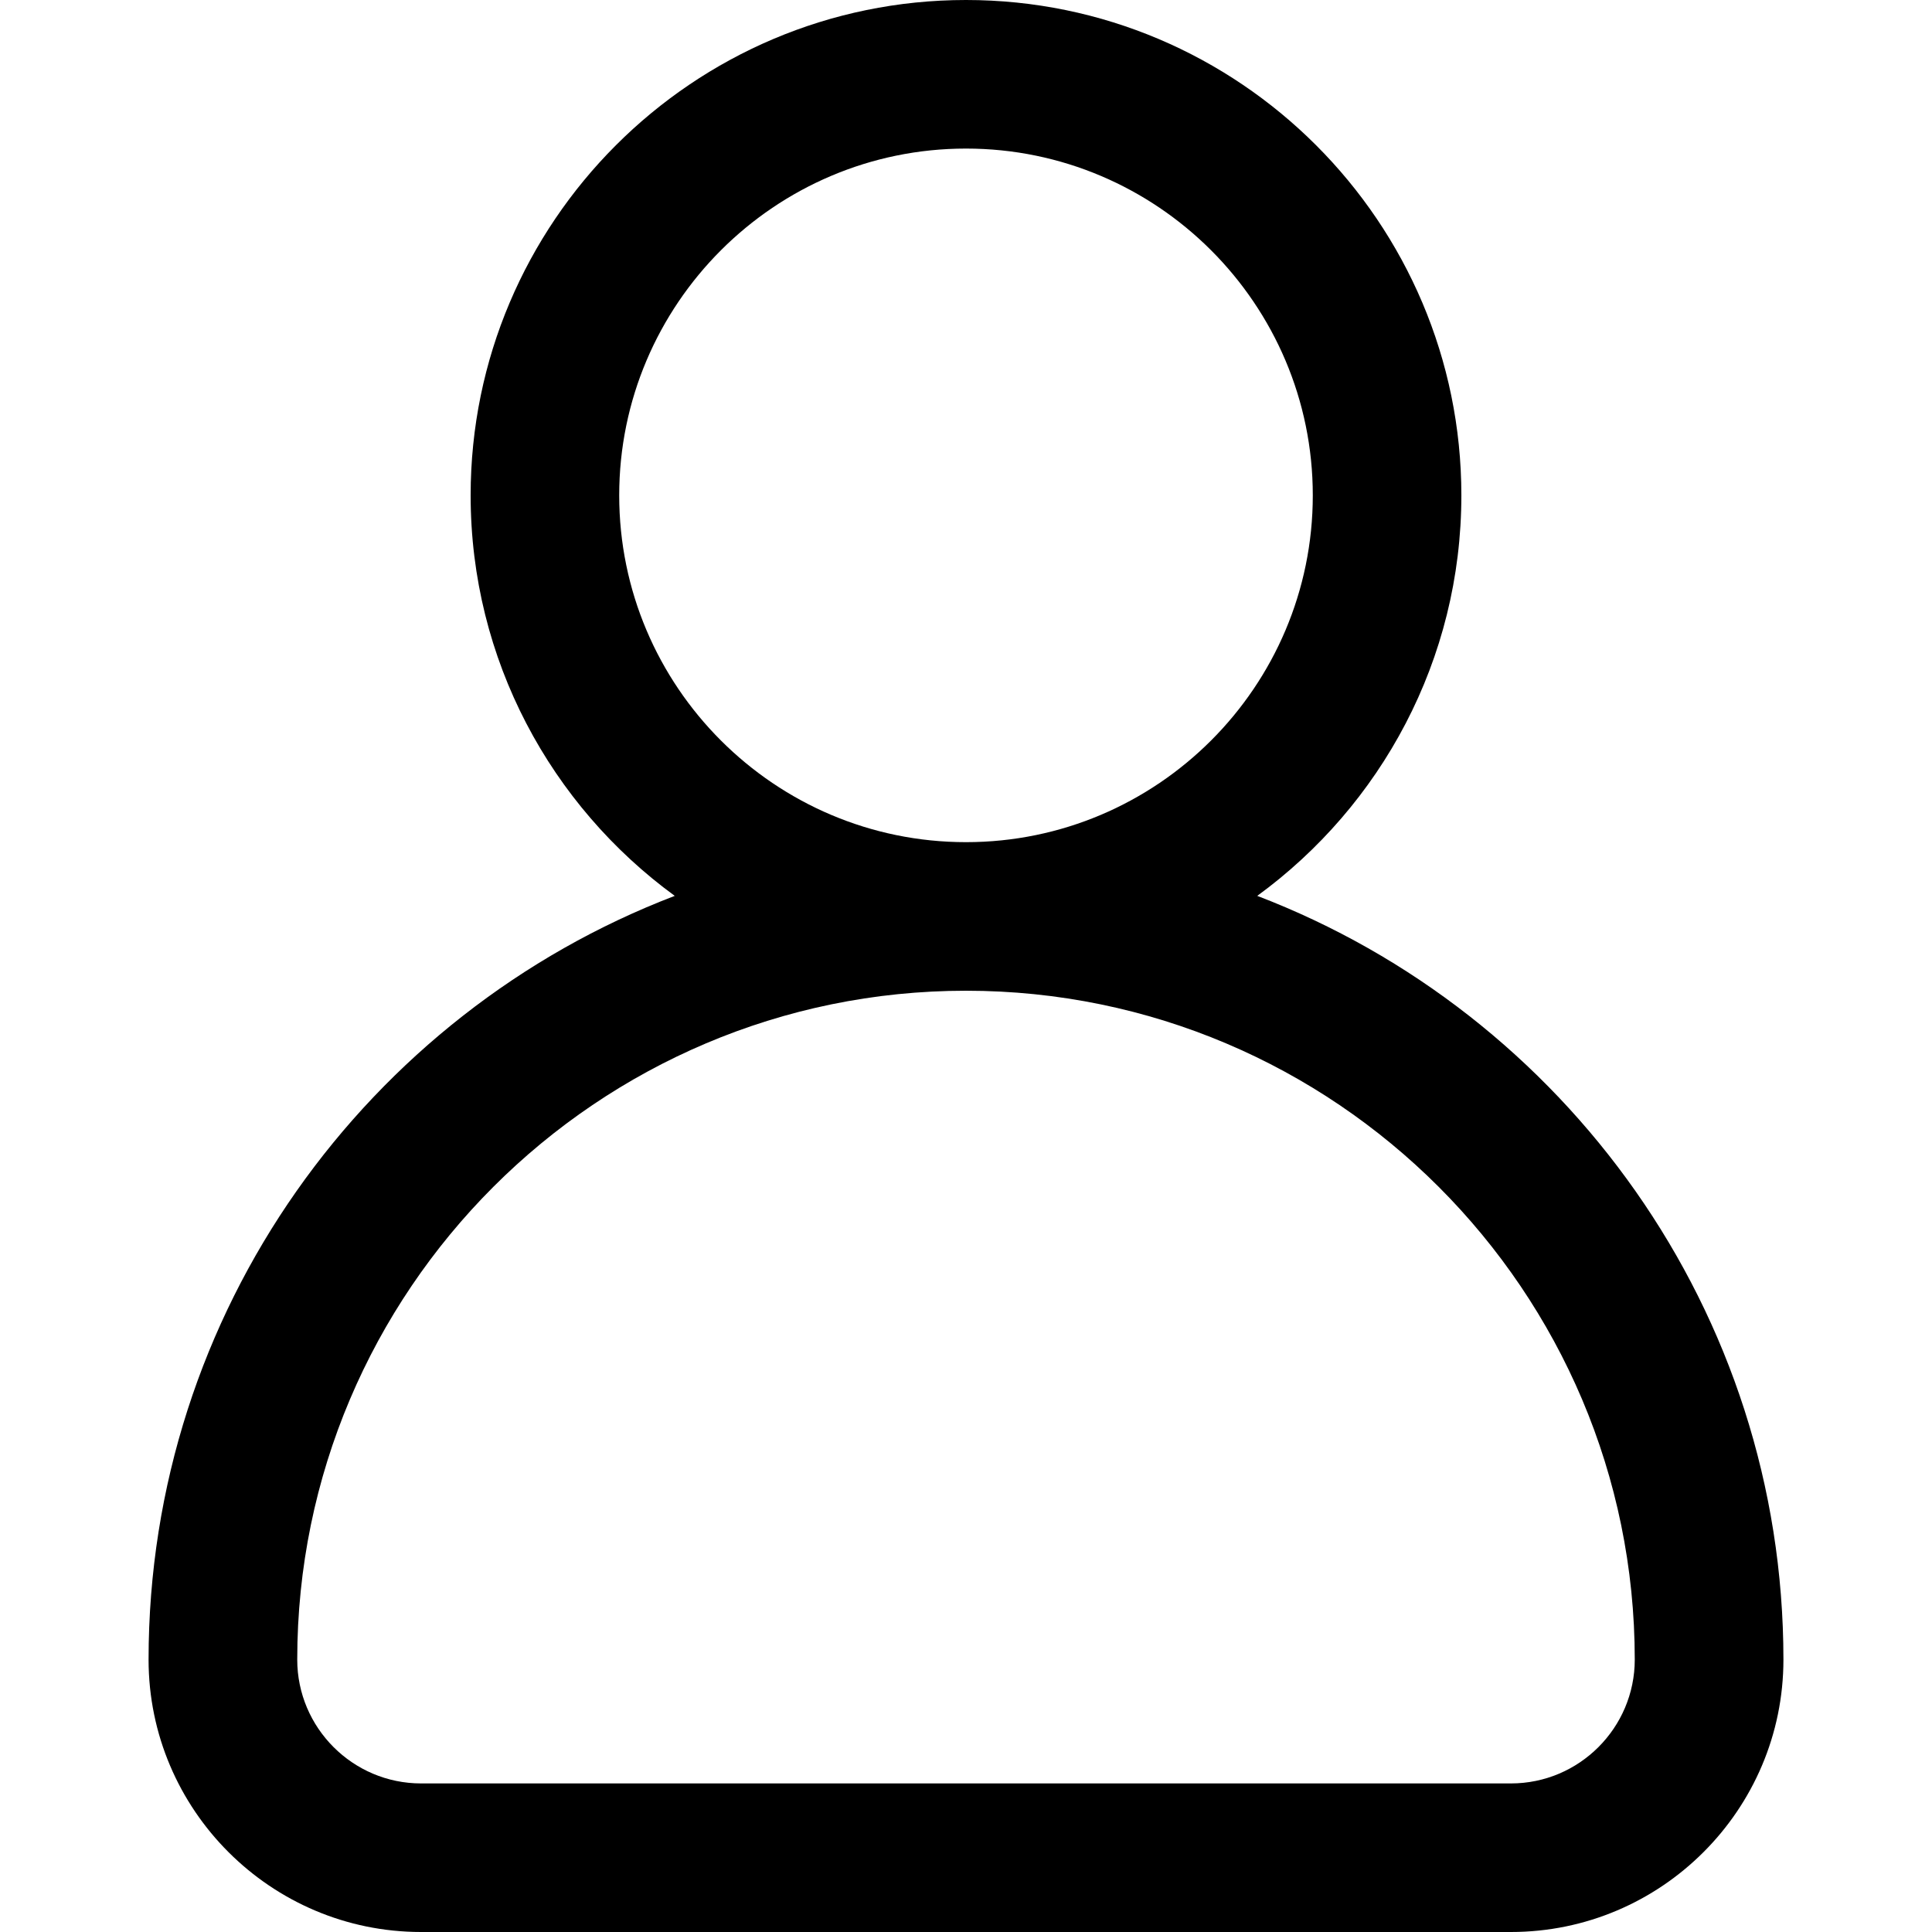
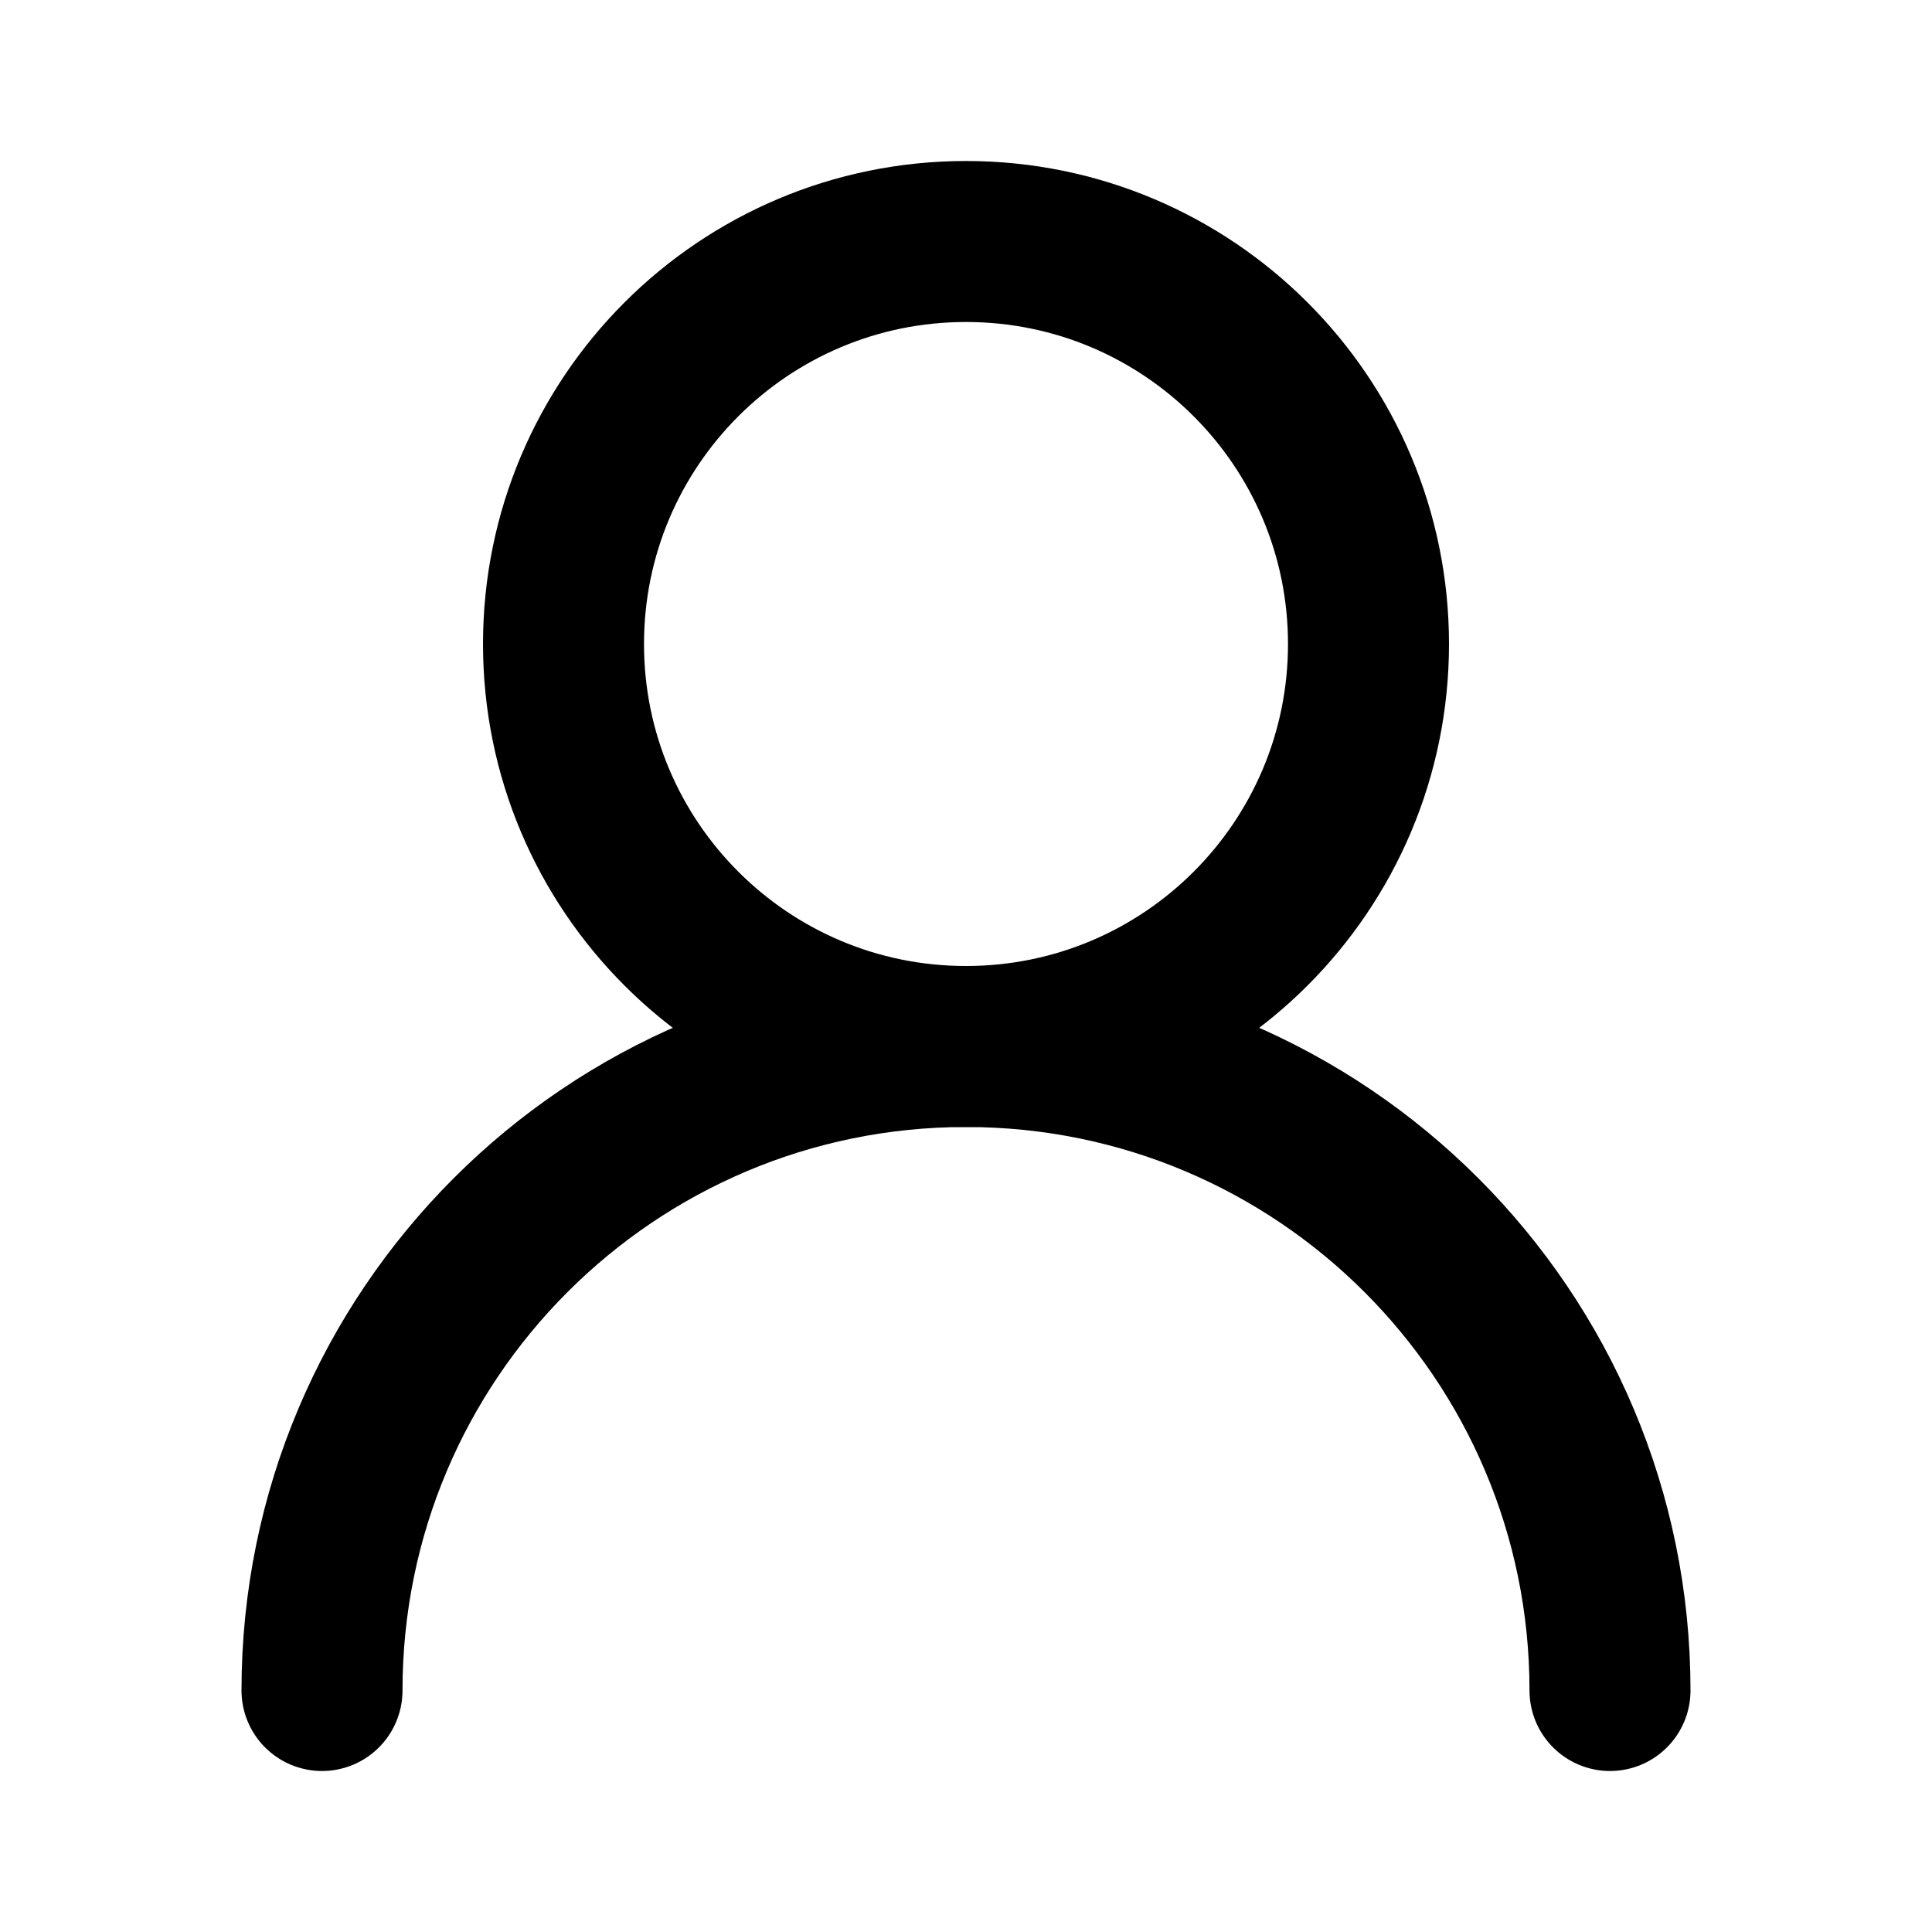
- <svg xmlns="http://www.w3.org/2000/svg" viewBox="0 0 20 20" fill="none">
-   <path d="M13.015 9.274C14.295 8.34 15.128 6.83 15.128 5.128C15.128 2.301 12.828 0 10 0C7.172 0 4.872 2.301 4.872 5.128C4.872 6.83 5.705 8.34 6.985 9.274C3.804 10.491 1.538 13.575 1.538 17.18C1.538 18.735 2.804 20 4.359 20H15.641C17.196 20 18.462 18.735 18.462 17.18C18.462 13.575 16.196 10.491 13.015 9.274ZM6.41 5.128C6.41 3.149 8.021 1.538 10 1.538C11.979 1.538 13.59 3.149 13.59 5.128C13.59 7.108 11.979 8.718 10 8.718C8.021 8.718 6.41 7.108 6.41 5.128ZM15.641 18.462H4.359C3.652 18.462 3.077 17.886 3.077 17.18C3.077 13.362 6.183 10.256 10 10.256C13.818 10.256 16.923 13.362 16.923 17.18C16.923 17.886 16.348 18.462 15.641 18.462Z" fill="currentColor" />
+ <svg xmlns="http://www.w3.org/2000/svg" viewBox="0 0 24 24" fill="none" stroke="currentColor" stroke-width="2" stroke-linecap="round" stroke-linejoin="round">
+   <circle cx="12" cy="8" r="5" />
+   <path d="M20 21a8 8 0 0 0-16 0" />
</svg>
